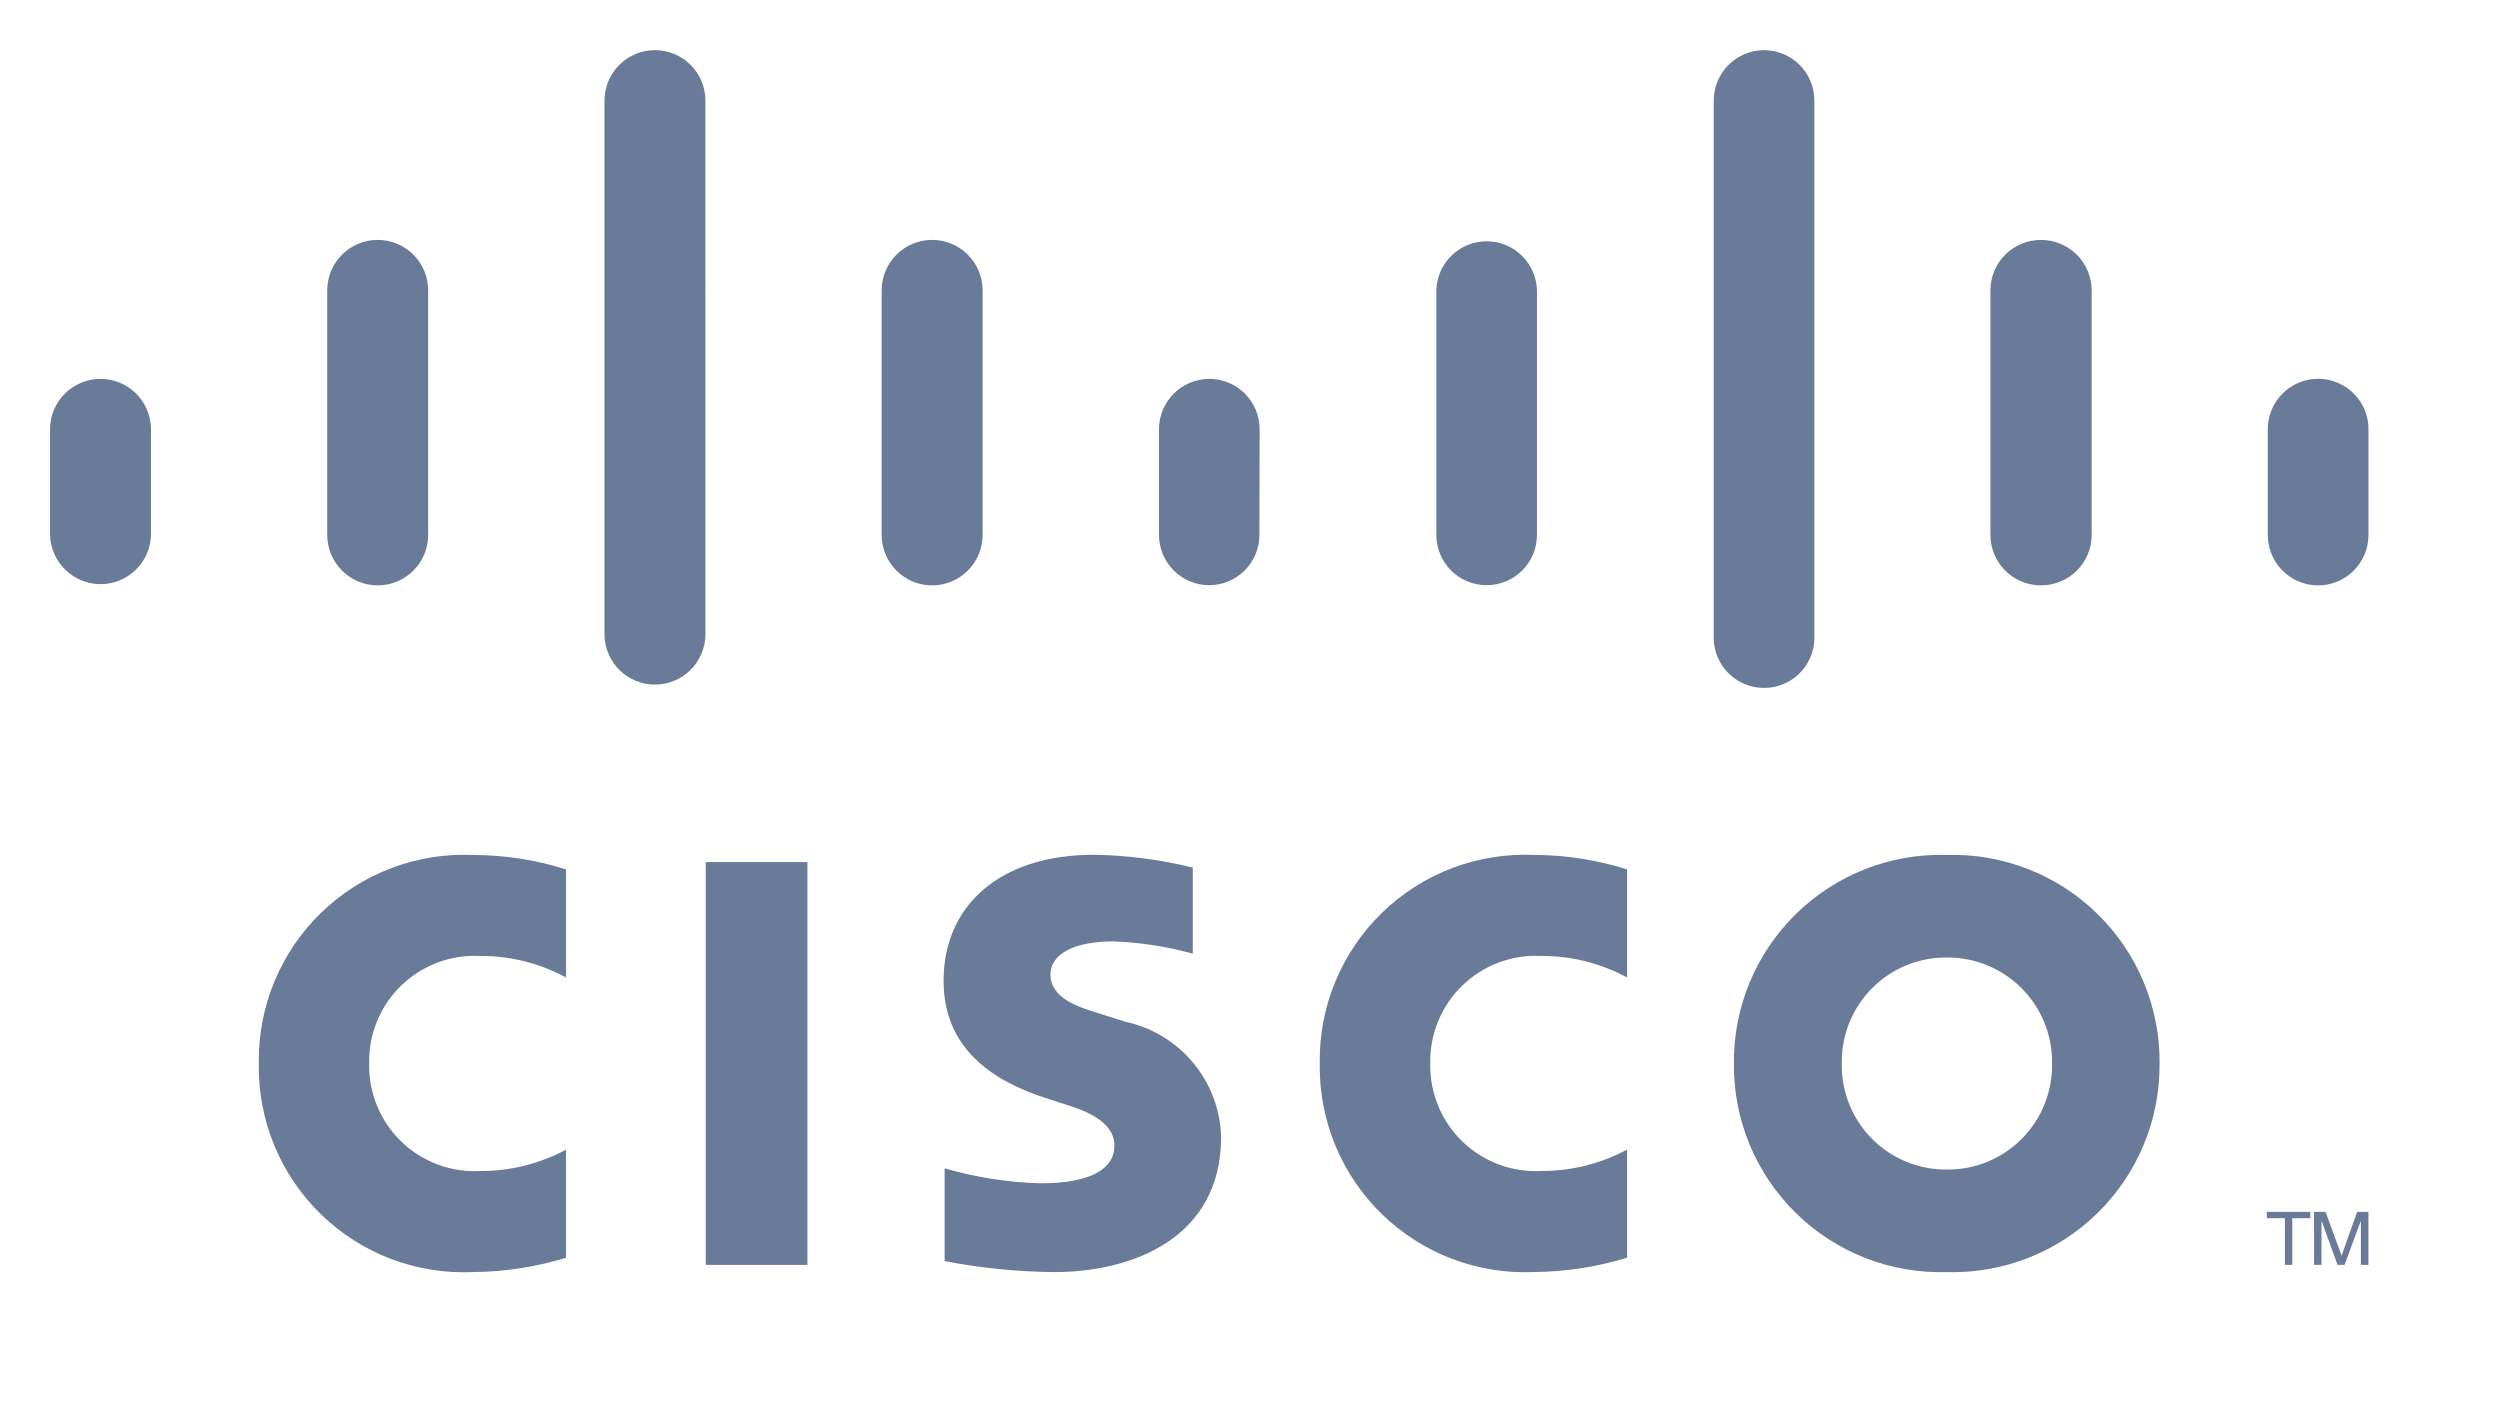
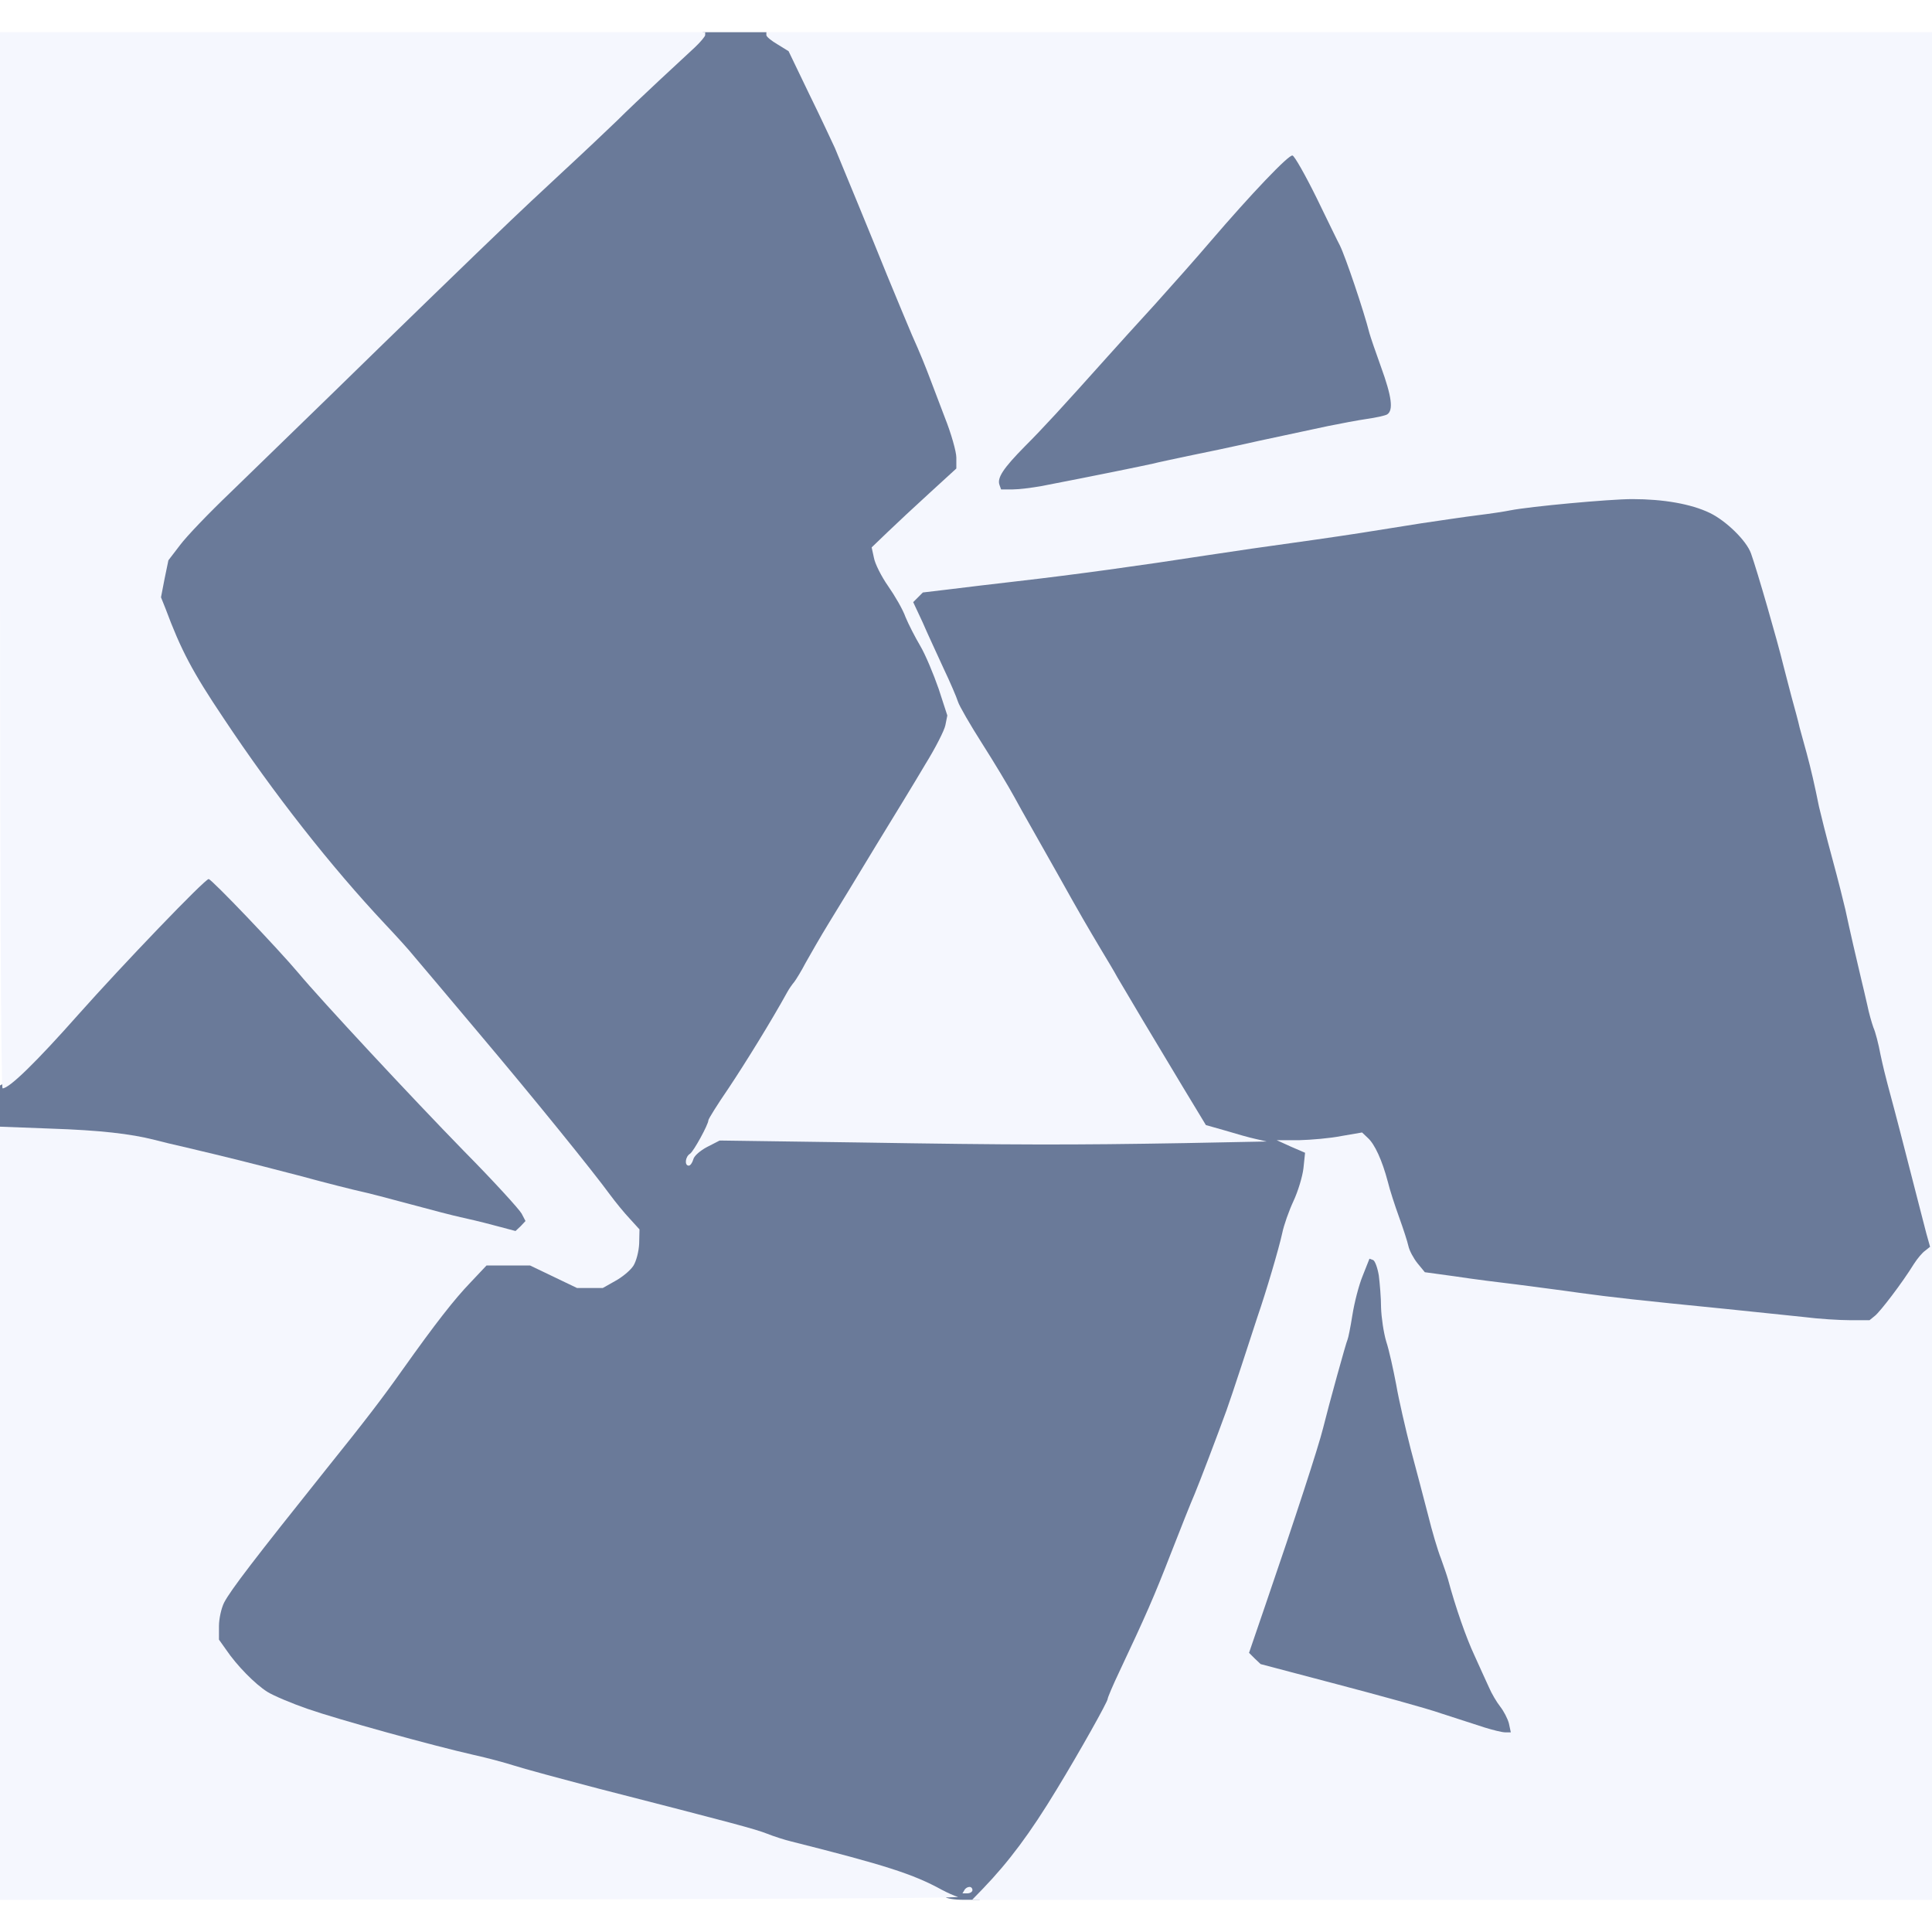
- <svg xmlns="http://www.w3.org/2000/svg" width="74" height="42" viewBox="0 0 74 42" fill="none">
-   <path d="M23.9 37.441H20.891V25.517H23.9V37.441Z" fill="#6A7A99" />
-   <path d="M48.162 28.934C47.385 28.513 46.515 28.293 45.631 28.296C45.202 28.272 44.772 28.338 44.369 28.488C43.966 28.638 43.598 28.869 43.289 29.168C42.98 29.467 42.735 29.826 42.571 30.224C42.407 30.621 42.327 31.048 42.336 31.478C42.327 31.908 42.407 32.335 42.571 32.733C42.734 33.131 42.979 33.49 43.288 33.789C43.597 34.088 43.965 34.32 44.368 34.47C44.772 34.62 45.202 34.685 45.631 34.661C46.514 34.663 47.384 34.445 48.162 34.028V37.228C47.273 37.501 46.35 37.643 45.42 37.652C44.591 37.69 43.762 37.558 42.986 37.264C42.209 36.969 41.502 36.519 40.906 35.94C40.31 35.361 39.84 34.667 39.523 33.899C39.207 33.132 39.051 32.307 39.065 31.477C39.051 30.647 39.208 29.823 39.525 29.056C39.842 28.289 40.313 27.595 40.908 27.017C41.504 26.439 42.211 25.989 42.987 25.695C43.763 25.401 44.591 25.268 45.42 25.306C46.351 25.309 47.275 25.453 48.162 25.735V28.934ZM16.755 28.934C15.98 28.512 15.11 28.292 14.227 28.297C13.797 28.273 13.367 28.338 12.964 28.487C12.56 28.637 12.192 28.868 11.882 29.167C11.572 29.466 11.327 29.825 11.163 30.223C10.998 30.621 10.918 31.049 10.927 31.479C10.918 31.91 10.998 32.337 11.162 32.735C11.327 33.133 11.571 33.493 11.881 33.792C12.191 34.091 12.559 34.322 12.963 34.472C13.367 34.622 13.797 34.687 14.227 34.662C15.109 34.665 15.978 34.447 16.755 34.029V37.229C15.866 37.503 14.941 37.645 14.01 37.653C13.181 37.691 12.353 37.559 11.576 37.265C10.8 36.97 10.093 36.52 9.498 35.941C8.903 35.362 8.433 34.667 8.117 33.9C7.801 33.132 7.646 32.308 7.661 31.478C7.647 30.649 7.804 29.825 8.12 29.059C8.437 28.292 8.907 27.598 9.502 27.02C10.097 26.442 10.804 25.992 11.579 25.698C12.355 25.403 13.182 25.271 14.011 25.308C14.942 25.309 15.868 25.453 16.755 25.735V28.934ZM57.628 28.342C57.216 28.338 56.808 28.417 56.427 28.573C56.046 28.73 55.7 28.961 55.41 29.254C55.12 29.546 54.892 29.894 54.738 30.276C54.585 30.658 54.51 31.067 54.517 31.479C54.509 31.891 54.584 32.3 54.737 32.683C54.891 33.065 55.119 33.413 55.409 33.706C55.699 33.999 56.045 34.23 56.426 34.387C56.807 34.544 57.216 34.623 57.628 34.619C58.04 34.623 58.449 34.544 58.83 34.387C59.211 34.23 59.557 33.999 59.847 33.706C60.137 33.413 60.366 33.066 60.519 32.683C60.673 32.301 60.748 31.891 60.741 31.479C60.747 31.067 60.671 30.657 60.516 30.275C60.362 29.893 60.132 29.546 59.841 29.254C59.551 28.962 59.205 28.73 58.824 28.574C58.443 28.417 58.035 28.338 57.623 28.342H57.628ZM63.923 31.478C63.931 32.302 63.772 33.118 63.456 33.879C63.141 34.64 62.675 35.33 62.087 35.906C61.499 36.483 60.8 36.935 60.033 37.235C59.266 37.536 58.447 37.678 57.623 37.654C56.8 37.678 55.98 37.536 55.213 37.236C54.446 36.936 53.747 36.484 53.159 35.907C52.571 35.331 52.105 34.641 51.789 33.88C51.474 33.119 51.315 32.302 51.323 31.478C51.316 30.655 51.475 29.838 51.791 29.078C52.107 28.317 52.573 27.628 53.161 27.052C53.749 26.476 54.448 26.024 55.215 25.724C55.981 25.424 56.801 25.282 57.624 25.306C58.447 25.282 59.266 25.425 60.033 25.725C60.8 26.025 61.498 26.477 62.086 27.053C62.674 27.629 63.14 28.318 63.456 29.078C63.772 29.838 63.931 30.655 63.924 31.478H63.923ZM35.306 28.228C34.539 28.017 33.749 27.895 32.954 27.865C31.748 27.865 31.093 28.265 31.093 28.842C31.093 29.569 31.977 29.822 32.472 29.978L33.302 30.242C34.09 30.409 34.8 30.836 35.315 31.455C35.831 32.074 36.123 32.848 36.145 33.654C36.145 36.654 33.511 37.654 31.208 37.654C30.118 37.644 29.031 37.535 27.961 37.328V34.582C28.885 34.851 29.84 35 30.802 35.026C32.302 35.026 32.987 34.588 32.987 33.913C32.987 33.313 32.387 32.96 31.645 32.726C31.464 32.665 31.189 32.58 31.003 32.518C29.327 31.988 27.93 31.003 27.93 29.03C27.93 26.8 29.6 25.302 32.373 25.302C33.362 25.316 34.346 25.443 35.306 25.681V28.226V28.228Z" fill="#6A7A99" />
-   <path d="M4.469 12.703C4.468 12.308 4.31 11.929 4.03 11.65C3.75 11.371 3.37 11.215 2.975 11.215C2.58 11.215 2.201 11.371 1.921 11.65C1.641 11.928 1.483 12.307 1.481 12.702V15.833C1.492 16.222 1.654 16.593 1.933 16.865C2.212 17.137 2.585 17.29 2.975 17.291C3.365 17.291 3.74 17.139 4.019 16.866C4.298 16.594 4.46 16.223 4.469 15.833V12.703ZM12.674 8.595C12.674 8.199 12.517 7.819 12.236 7.538C11.956 7.258 11.576 7.101 11.18 7.101C10.784 7.101 10.404 7.258 10.124 7.538C9.843 7.819 9.686 8.199 9.686 8.595V15.833C9.686 16.229 9.843 16.609 10.124 16.89C10.404 17.17 10.784 17.327 11.18 17.327C11.576 17.327 11.956 17.17 12.236 16.89C12.517 16.609 12.674 16.229 12.674 15.833V8.594V8.595ZM20.88 2.973C20.879 2.578 20.721 2.199 20.441 1.92C20.161 1.641 19.782 1.484 19.387 1.484C18.991 1.484 18.612 1.64 18.332 1.92C18.052 2.199 17.894 2.578 17.893 2.974V18.807C17.903 19.197 18.064 19.567 18.343 19.84C18.623 20.112 18.997 20.264 19.387 20.264C19.777 20.264 20.151 20.112 20.43 19.84C20.71 19.567 20.871 19.197 20.881 18.807L20.88 2.973ZM29.085 8.595C29.085 8.199 28.928 7.819 28.647 7.538C28.367 7.258 27.987 7.101 27.591 7.101C27.195 7.101 26.815 7.258 26.535 7.538C26.254 7.819 26.097 8.199 26.097 8.595V15.833C26.097 16.229 26.254 16.609 26.535 16.89C26.815 17.17 27.195 17.327 27.591 17.327C27.987 17.327 28.367 17.17 28.647 16.89C28.928 16.609 29.085 16.229 29.085 15.833V8.594V8.595ZM37.285 12.703C37.285 12.309 37.129 11.931 36.85 11.652C36.572 11.373 36.194 11.216 35.8 11.215C35.405 11.214 35.025 11.37 34.745 11.649C34.465 11.928 34.307 12.307 34.306 12.702V15.833C34.306 16.228 34.463 16.607 34.742 16.886C35.021 17.165 35.4 17.322 35.795 17.322C36.189 17.321 36.566 17.163 36.845 16.884C37.123 16.605 37.279 16.227 37.279 15.833L37.285 12.703ZM45.494 8.595C45.484 8.207 45.323 7.837 45.045 7.566C44.767 7.294 44.394 7.142 44.005 7.142C43.616 7.142 43.243 7.294 42.965 7.566C42.687 7.837 42.526 8.207 42.516 8.595V15.833C42.516 16.228 42.673 16.607 42.952 16.886C43.231 17.165 43.61 17.322 44.005 17.322C44.4 17.322 44.779 17.165 45.058 16.886C45.337 16.607 45.494 16.228 45.494 15.833V8.594V8.595ZM53.705 2.973C53.705 2.578 53.548 2.2 53.269 1.921C52.989 1.642 52.611 1.485 52.216 1.485C51.821 1.485 51.443 1.642 51.163 1.921C50.884 2.2 50.727 2.578 50.727 2.973V18.807C50.715 19.076 50.776 19.343 50.904 19.579C51.032 19.816 51.221 20.014 51.452 20.152C51.683 20.29 51.947 20.362 52.216 20.362C52.485 20.362 52.749 20.29 52.98 20.152C53.211 20.014 53.401 19.816 53.528 19.579C53.656 19.342 53.717 19.075 53.705 18.806V2.973ZM61.914 8.595C61.913 8.398 61.874 8.203 61.797 8.021C61.721 7.839 61.61 7.674 61.47 7.535C61.33 7.397 61.163 7.287 60.981 7.213C60.798 7.139 60.603 7.101 60.406 7.103C60.011 7.103 59.632 7.261 59.353 7.54C59.074 7.819 58.917 8.198 58.917 8.593V15.832C58.916 16.028 58.955 16.222 59.029 16.403C59.104 16.584 59.214 16.749 59.352 16.888C59.631 17.168 60.011 17.326 60.406 17.326C60.603 17.328 60.799 17.291 60.982 17.216C61.165 17.142 61.331 17.032 61.471 16.893C61.611 16.754 61.723 16.589 61.799 16.407C61.875 16.225 61.914 16.029 61.914 15.832V8.593V8.595ZM70.108 12.703C70.108 12.308 69.951 11.928 69.671 11.649C69.392 11.369 69.012 11.212 68.617 11.212C68.222 11.212 67.842 11.369 67.563 11.649C67.283 11.928 67.126 12.308 67.126 12.703V15.833C67.126 16.029 67.164 16.223 67.239 16.405C67.313 16.586 67.423 16.751 67.562 16.89C67.7 17.028 67.865 17.139 68.046 17.214C68.227 17.289 68.421 17.328 68.617 17.328C68.813 17.328 69.007 17.289 69.188 17.214C69.369 17.139 69.533 17.028 69.671 16.89C69.81 16.751 69.919 16.586 69.994 16.405C70.069 16.224 70.107 16.03 70.107 15.834V12.704L70.108 12.703Z" fill="#6A7A99" />
-   <path d="M68.384 35.871V36.058H67.852V37.441H67.633V36.059H67.099V35.871H68.384ZM68.495 35.871H68.837L69.307 37.159H69.315L69.77 35.872H70.106V37.441H69.882V36.154H69.874L69.398 37.441H69.191L68.726 36.154H68.716V37.441H68.497L68.495 35.871Z" fill="#6A7A99" />
+ <svg xmlns="http://www.w3.org/2000/svg" width="73" height="73" viewBox="0 0 600 580">
+   <g transform="translate(0,580) scale(0.1,-0.1)" fill="#6A7A99" stroke="none">
+     <path d="M2158 5773 c-14 -16 -50 -49 -79 -75 -30 -26 -92 -84 -139 -130 -47 -46 -139 -132 -204 -193 -65 -60 -137 -128 -160 -150 -104 -99 -378 -365 -556 -539 -108 -105 -250 -243 -315 -306 -66 -63 -136 -137 -156 -163 l-37 -48 -12 -65 -12 -64 12 -33 c14 -36 39 -93 72 -164 12 -27 62 -109 112 -183 156 -235 334 -461 502 -640 34 -36 75 -81 90 -100 16 -19 106 -125 199 -236 168 -199 352 -425 410 -504 17 -23 42 -56 58 -75 l28 -33 1 -34 c1 -19 -6 -45 -15 -59 -22 -33 -87 -69 -125 -69 -17 0 -63 16 -103 35 l-73 35 -78 0 -77 0 -50 -52 c-50 -53 -108 -127 -211 -272 -63 -89 -115 -157 -238 -310 -222 -278 -295 -373 -316 -413 l-16 -32 0 -51 0 -52 22 -31 c33 -49 90 -107 128 -131 19 -12 76 -36 125 -53 95 -33 388 -114 516 -143 41 -9 97 -24 125 -33 27 -9 146 -41 264 -72 417 -107 485 -125 523 -140 20 -8 54 -19 75 -24 228 -58 325 -86 397 -117 47 -20 88 -40 91 -45 3 -5 28 -9 55 -9 l51 0 26 29 c89 98 145 174 225 306 70 115 157 270 157 279 0 4 16 42 36 84 82 174 108 233 160 367 30 77 63 160 74 185 17 41 68 175 99 260 7 19 28 82 47 140 19 58 41 125 49 150 28 81 67 214 77 260 5 25 21 70 35 100 l26 55 5 54 5 54 -19 14 -18 13 47 0 c25 0 69 5 97 11 l51 11 18 -16 c20 -19 43 -69 61 -136 6 -25 22 -74 35 -110 13 -36 26 -76 29 -90 3 -14 16 -38 28 -53 l23 -28 95 -13 c52 -8 138 -19 190 -25 52 -7 140 -18 195 -26 102 -14 183 -23 455 -50 85 -9 194 -20 241 -25 47 -6 117 -10 155 -10 l70 0 16 12 c17 13 86 105 122 163 11 17 25 34 33 38 18 11 16 57 -6 124 -11 32 -36 126 -56 208 -20 83 -42 170 -49 195 -8 25 -19 72 -26 105 -6 33 -16 71 -22 84 -5 14 -14 45 -19 70 -6 25 -14 62 -19 81 -11 45 -38 163 -49 215 -5 22 -23 94 -41 160 -18 66 -36 138 -41 160 -13 65 -25 117 -38 165 -7 25 -17 61 -22 80 -4 19 -16 62 -25 95 -9 33 -20 78 -26 100 -17 71 -81 293 -100 346 -14 40 -78 102 -128 126 -95 45 -239 54 -477 28 -76 -8 -149 -17 -163 -20 -14 -3 -59 -10 -100 -15 -41 -5 -120 -17 -175 -25 -180 -29 -219 -35 -330 -51 -179 -25 -235 -33 -340 -49 -200 -31 -410 -60 -585 -80 -69 -8 -163 -19 -209 -25 -46 -5 -90 -15 -97 -21 -20 -17 -17 -43 11 -99 14 -27 25 -55 25 -62 0 -18 -37 45 -57 96 -9 22 -33 66 -54 96 -21 30 -40 65 -44 78 l-7 23 49 47 c27 26 86 81 131 122 l82 75 0 44 0 44 -36 91 c-19 50 -40 105 -46 121 -14 37 -30 77 -56 135 -11 25 -45 108 -77 185 -54 134 -131 320 -162 395 -9 19 -44 95 -79 167 l-64 133 -40 25 -40 25 -98 0 -99 0 -25 -27z m807 -2064 c4 -12 38 -70 75 -128 37 -58 82 -133 100 -166 36 -66 44 -78 135 -240 72 -129 91 -161 135 -235 18 -30 41 -68 50 -85 17 -29 60 -102 206 -344 l69 -115 35 -11 35 -12 -140 -9 c-77 -5 -327 -7 -555 -4 -563 7 -891 5 -915 -5 l-20 -9 18 27 c9 14 17 30 17 35 0 5 28 52 63 103 52 78 133 209 182 298 6 11 16 25 22 32 6 8 22 34 35 59 14 25 46 81 73 125 27 44 93 152 146 240 54 88 123 202 154 253 l57 93 5 39 5 38 -22 68 c-13 38 -25 76 -27 84 -6 21 54 -104 62 -131z" />
+     <path d="M3908 5338 c-47 -51 -119 -131 -159 -178 -40 -47 -117 -134 -172 -195 -55 -60 -121 -133 -146 -161 -137 -153 -203 -224 -263 -286 -66 -67 -86 -103 -74 -133 l5 -15 45 0 c25 0 69 5 98 10 166 32 317 63 348 70 19 5 69 15 110 24 41 8 140 29 220 47 80 17 177 38 215 46 39 8 93 18 120 22 28 4 56 10 63 14 l12 8 0 37 c0 20 -14 75 -31 122 -17 47 -33 94 -36 105 -18 71 -75 239 -92 273 -5 9 -37 76 -72 147 l-64 130 -21 3 -20 3 -86 -93z" />
+     <path d="M600 3153 c-11 -14 -80 -88 -153 -164 -72 -75 -163 -172 -201 -216 -95 -108 -206 -222 -228 -234 l-18 -10 0 -69 0 -70 38 -1 c218 -5 346 -16 432 -39 19 -5 64 -16 100 -24 127 -30 187 -45 345 -86 88 -24 176 -46 195 -50 19 -4 89 -22 155 -40 66 -18 138 -37 160 -41 22 -5 65 -15 95 -24 69 -19 94 -19 110 0 l12 15 -7 27 -7 28 -171 175 c-167 170 -449 472 -520 558 -20 23 -88 98 -153 167 l-118 125 -22 0 -23 0 -21 -27z" />
+     <path d="M5993 2470 c0 -41 2 -58 4 -37 2 20 2 54 0 75 -2 20 -4 3 -4 -38z" />
+     <path d="M4222 1948 c-12 -29 -26 -84 -32 -122 -6 -38 -13 -72 -15 -76 -4 -7 -59 -206 -76 -275 -14 -57 -86 -279 -178 -548 -28 -81 -51 -153 -51 -160 0 -8 8 -21 18 -29 9 -9 123 -44 252 -78 129 -34 276 -74 325 -91 50 -16 111 -36 136 -44 26 -8 59 -15 74 -15 l28 0 -6 37 c-4 21 -16 49 -27 63 -11 14 -28 41 -36 60 -9 19 -29 64 -45 99 -25 53 -59 150 -82 236 -3 11 -13 40 -22 65 -10 25 -28 86 -40 135 -13 50 -37 142 -54 205 -16 63 -37 153 -45 200 -9 47 -22 107 -31 134 -8 27 -15 74 -16 105 0 31 -4 76 -7 101 l-7 45 -21 3 -21 3 -21 -53z" />
+   </g>
+   <g transform="translate(0,580) scale(0.1,-0.1)" fill="#F5F7FE" stroke="none">
+     <path d="M0 4160 c0 -902 3 -1640 8 -1640 21 0 104 81 236 230 137 154 392 420 404 420 9 0 216 -217 279 -292 70 -84 352 -387 514 -553 92 -93 172 -181 179 -194 l12 -23 -15 -16 -16 -15 -68 18 c-37 10 -84 21 -103 25 -19 4 -89 22 -155 40 -66 18 -136 36 -155 40 -19 4 -107 26 -195 50 -158 41 -218 56 -345 86 -36 8 -81 19 -100 24 -74 19 -171 30 -322 35 l-158 6 0 -1200 0 -1201 1498 1 c823 1 1488 4 1477 8 -11 3 -33 13 -50 22 -89 49 -177 77 -467 150 -21 5 -55 16 -75 24 -38 15 -106 33 -523 140 -118 31 -237 63 -264 72 -28 9 -84 24 -125 33 -128 29 -421 110 -516 143 -49 17 -106 41 -125 53 -38 24 -95 82 -128 131 l-22 31 0 42 c0 22 7 55 16 73 21 40 94 135 316 413 123 153 175 221 238 310 103 145 161 219 211 271 l50 53 67 0 68 0 73 -35 73 -35 40 0 40 0 39 22 c22 12 47 33 56 47 9 14 17 45 18 69 l1 44 -30 33 c-17 18 -44 51 -61 74 -54 74 -236 299 -410 505 -93 111 -183 217 -199 236 -15 19 -56 64 -90 100 -168 179 -346 405 -502 640 -96 143 -132 211 -180 340 l-14 35 11 57 12 58 36 47 c20 27 90 100 156 163 65 63 207 201 315 306 178 174 452 440 556 539 23 22 95 90 160 150 66 61 142 133 170 160 28 28 86 83 130 124 43 40 94 87 112 104 17 16 32 34 32 38 l0 9 -1095 0 -1095 0 0 -1640z" />
+     <path d="M2380 5791 c0 -5 16 -18 35 -29 l34 -21 64 -133 c36 -73 71 -149 80 -168 31 -75 108 -261 162 -395 32 -77 66 -160 77 -185 26 -58 42 -98 56 -135 6 -16 27 -71 46 -121 20 -50 36 -107 36 -125 l0 -34 -82 -75 c-45 -41 -104 -96 -131 -122 l-50 -48 7 -32 c3 -18 23 -58 44 -88 21 -30 46 -73 54 -96 9 -22 30 -63 46 -90 16 -27 41 -87 57 -133 l27 -83 -6 -30 c-3 -16 -31 -71 -62 -121 -30 -51 -99 -164 -153 -252 -53 -88 -119 -196 -146 -240 -27 -44 -59 -100 -73 -125 -13 -25 -29 -51 -35 -59 -6 -7 -16 -21 -22 -32 -49 -89 -130 -220 -182 -298 -35 -51 -63 -96 -63 -100 0 -13 -46 -97 -57 -104 -15 -9 -18 -37 -4 -37 5 0 11 9 14 19 2 11 22 28 43 39 l39 20 430 -6 c496 -8 662 -8 1014 -2 l255 5 -35 8 c-19 4 -61 16 -94 26 l-60 17 -69 114 c-38 63 -96 160 -129 215 -33 55 -67 114 -77 130 -9 17 -32 55 -50 85 -44 74 -63 106 -135 235 -91 162 -99 174 -135 240 -18 33 -63 108 -100 166 -37 58 -71 117 -75 130 -4 13 -24 60 -45 104 -20 44 -50 108 -65 143 l-29 62 15 15 15 15 84 10 c47 6 141 17 210 25 175 20 385 49 585 80 105 16 161 24 340 49 111 16 150 22 330 51 55 8 134 20 175 25 41 5 86 12 100 15 60 12 309 35 379 35 97 0 183 -15 241 -43 50 -24 114 -86 128 -126 19 -53 83 -275 100 -346 6 -22 17 -67 26 -100 9 -33 21 -76 25 -95 5 -19 15 -55 22 -80 13 -48 25 -100 38 -165 5 -22 23 -94 41 -160 18 -66 36 -138 41 -160 11 -52 38 -170 49 -215 5 -19 13 -56 19 -81 5 -25 14 -56 19 -70 6 -13 16 -51 22 -84 7 -33 17 -74 22 -92 5 -18 32 -119 59 -225 27 -106 55 -213 61 -237 l12 -43 -15 -12 c-9 -6 -24 -24 -35 -41 -37 -60 -106 -150 -122 -162 l-16 -13 -60 0 c-33 0 -98 4 -145 10 -47 5 -156 16 -241 25 -272 27 -353 36 -455 50 -55 8 -143 19 -195 26 -52 6 -138 17 -190 25 l-95 13 -23 28 c-12 15 -25 39 -28 53 -3 14 -16 54 -29 90 -13 36 -29 85 -35 110 -18 68 -41 117 -62 136 l-18 17 -64 -11 c-35 -7 -94 -12 -132 -13 l-69 0 44 -20 44 -19 -5 -48 c-3 -26 -17 -72 -31 -102 -14 -30 -30 -75 -35 -100 -10 -46 -49 -179 -77 -260 -8 -25 -30 -92 -49 -150 -19 -58 -40 -121 -47 -140 -31 -85 -82 -219 -99 -260 -11 -25 -44 -108 -74 -185 -52 -134 -78 -193 -160 -367 -20 -42 -36 -80 -36 -84 0 -9 -87 -164 -157 -279 -84 -139 -151 -228 -231 -311 l-33 -34 1490 0 1491 0 0 2900 0 2900 -1810 0 -1810 0 0 -9z m1709 -506 c35 -72 67 -138 72 -147 17 -34 74 -202 92 -273 3 -11 19 -58 36 -105 33 -91 39 -134 19 -147 -7 -4 -35 -10 -63 -14 -27 -4 -81 -14 -120 -22 -38 -8 -135 -29 -215 -46 -80 -18 -179 -39 -220 -47 -41 -9 -91 -19 -110 -24 -31 -7 -182 -38 -348 -70 -29 -5 -69 -10 -88 -10 l-35 0 -5 14 c-8 22 12 52 79 120 56 56 113 118 258 280 25 28 91 101 146 161 55 61 132 148 172 195 126 147 244 271 255 267 6 -1 40 -61 75 -132z m193 -3346 c3 -24 7 -69 7 -100 1 -31 8 -78 16 -105 9 -27 22 -87 31 -134 8 -47 29 -137 45 -200 17 -63 41 -155 54 -205 12 -49 30 -110 40 -135 9 -25 19 -54 22 -65 23 -86 57 -183 82 -236 16 -35 36 -80 45 -99 8 -19 24 -46 35 -60 11 -14 23 -37 27 -52 l6 -28 -17 0 c-10 0 -38 7 -64 15 -25 8 -86 28 -136 44 -49 17 -196 57 -325 91 l-235 62 -18 17 -18 18 51 149 c93 271 165 492 179 549 17 69 72 268 76 275 2 4 9 38 15 76 6 38 20 93 32 122 l21 53 11 -4 c6 -2 14 -24 18 -48z" />
+     <path d="M2995 30 l-6 -10 15 0 c9 0 16 5 16 10 0 6 -4 10 -9 10 -6 0 -13 -4 -16 -10z" />
+   </g>
</svg>
